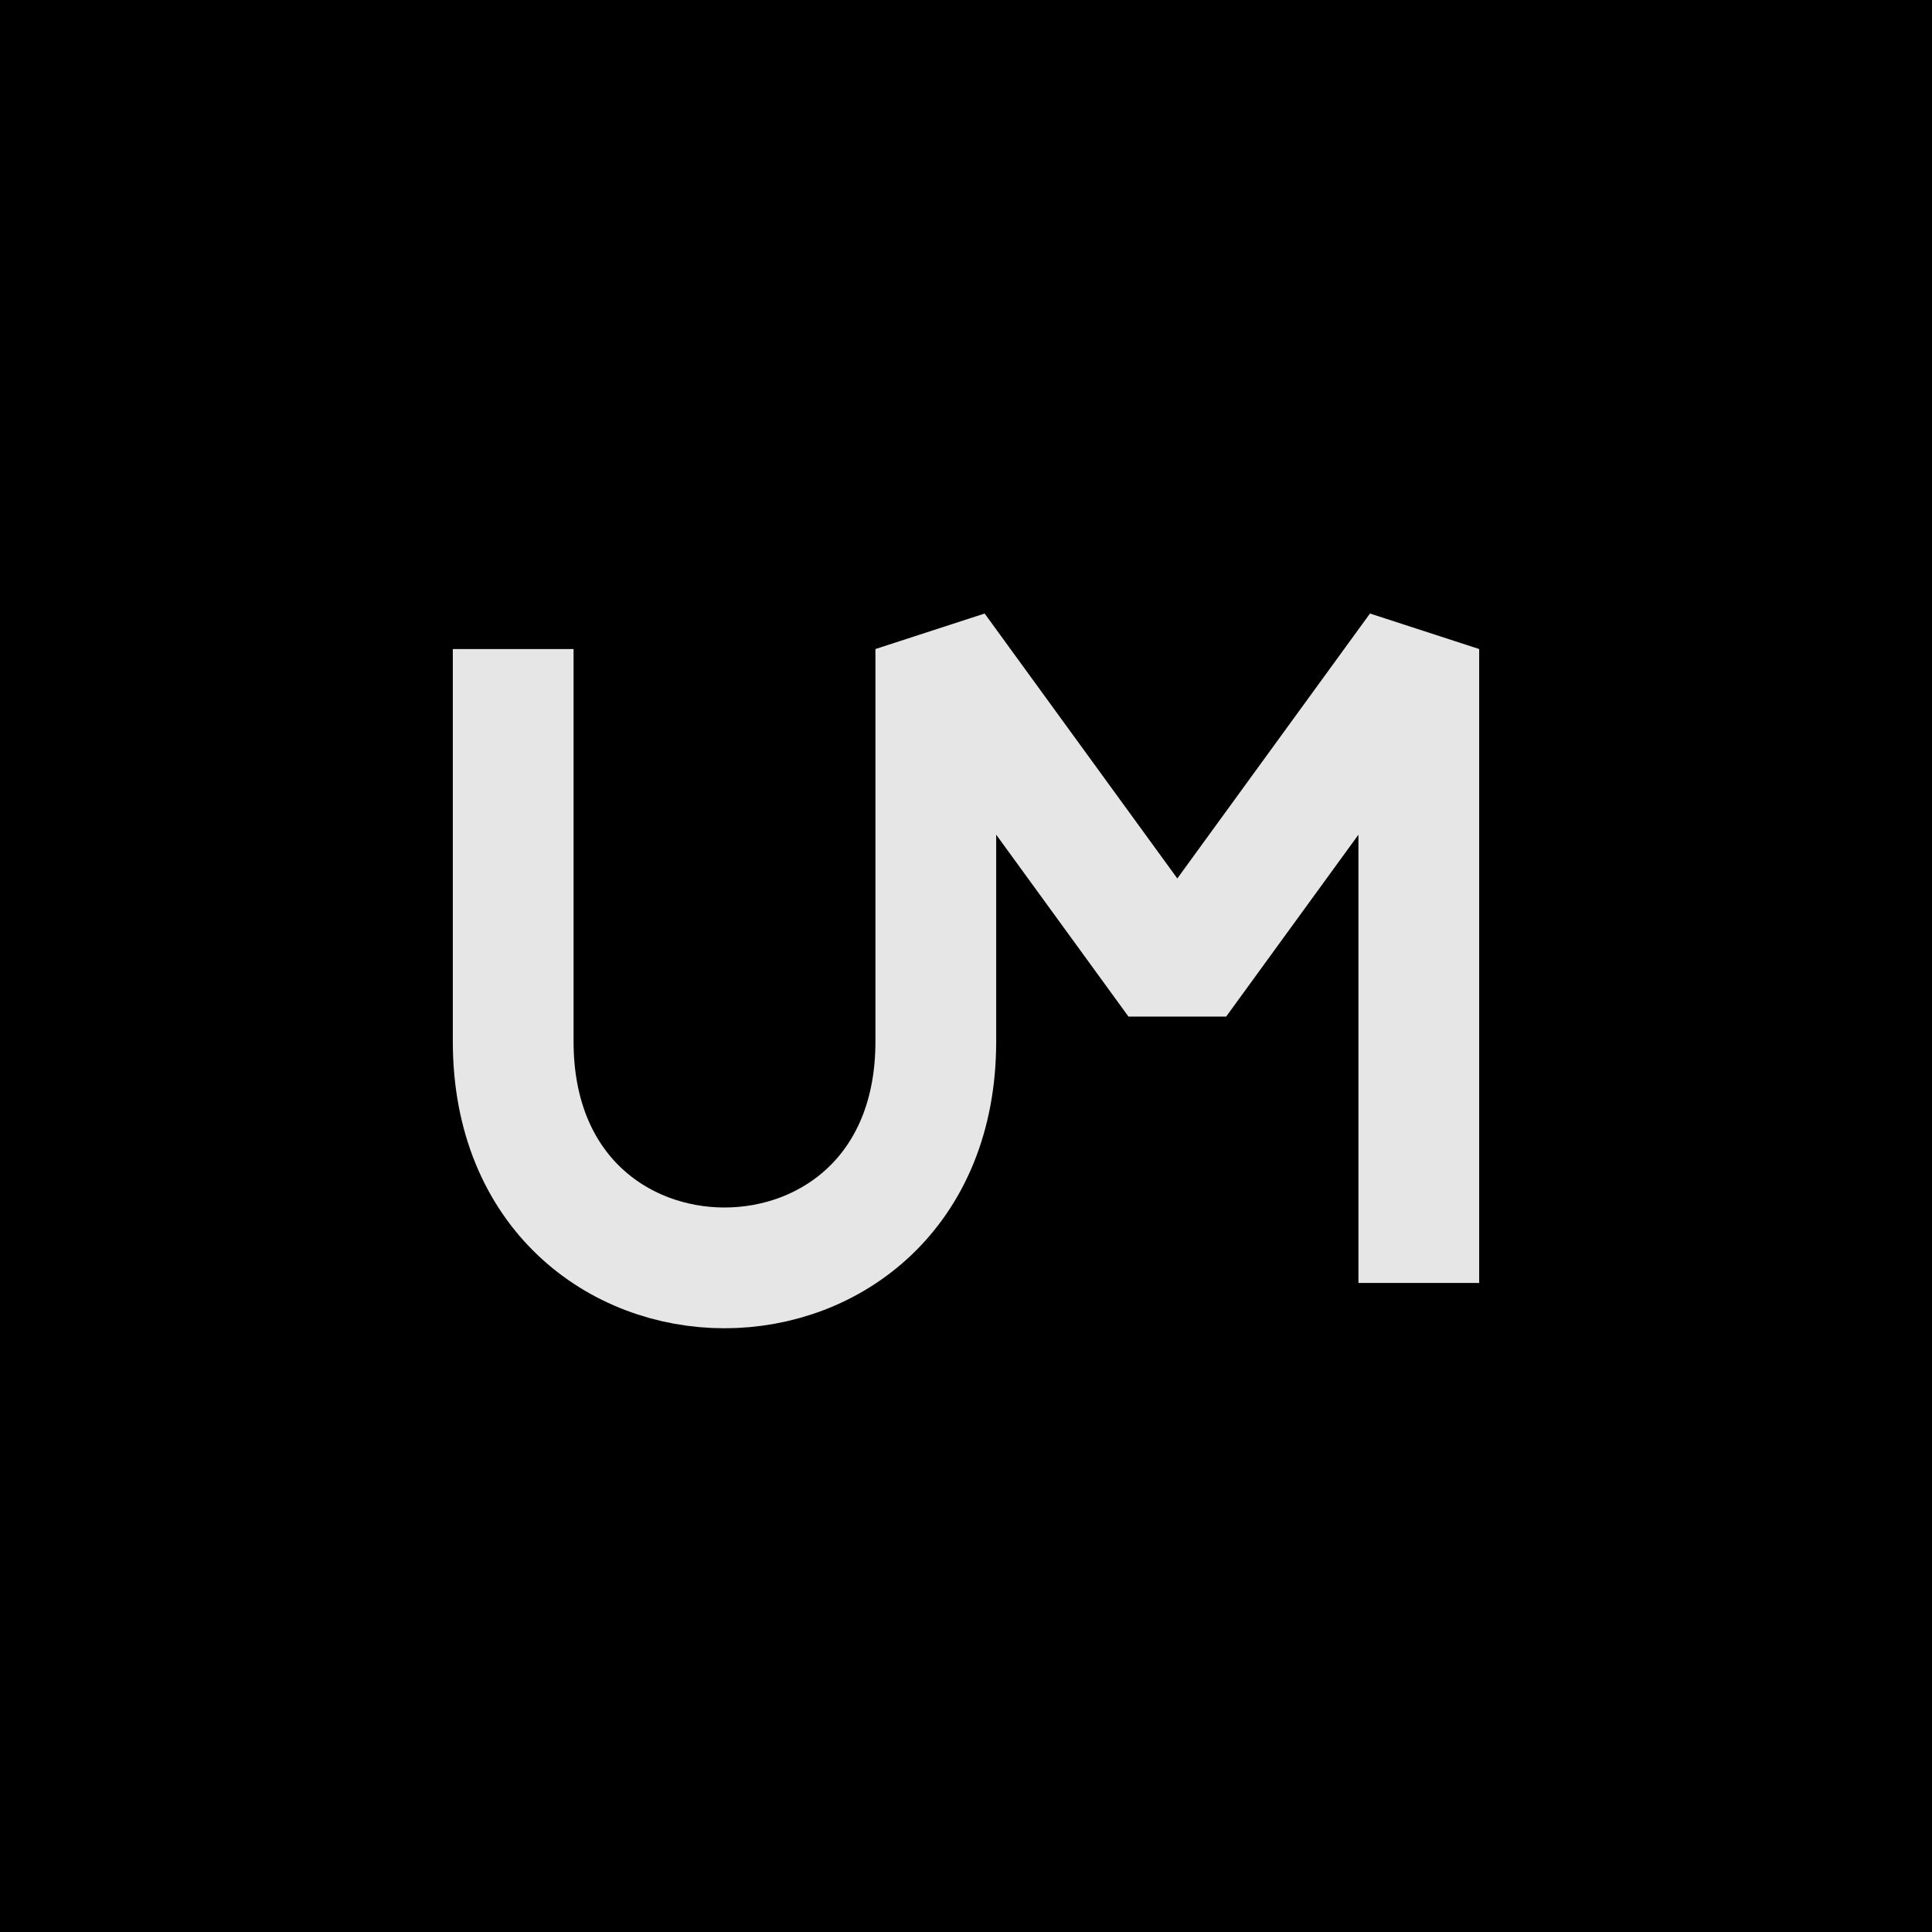
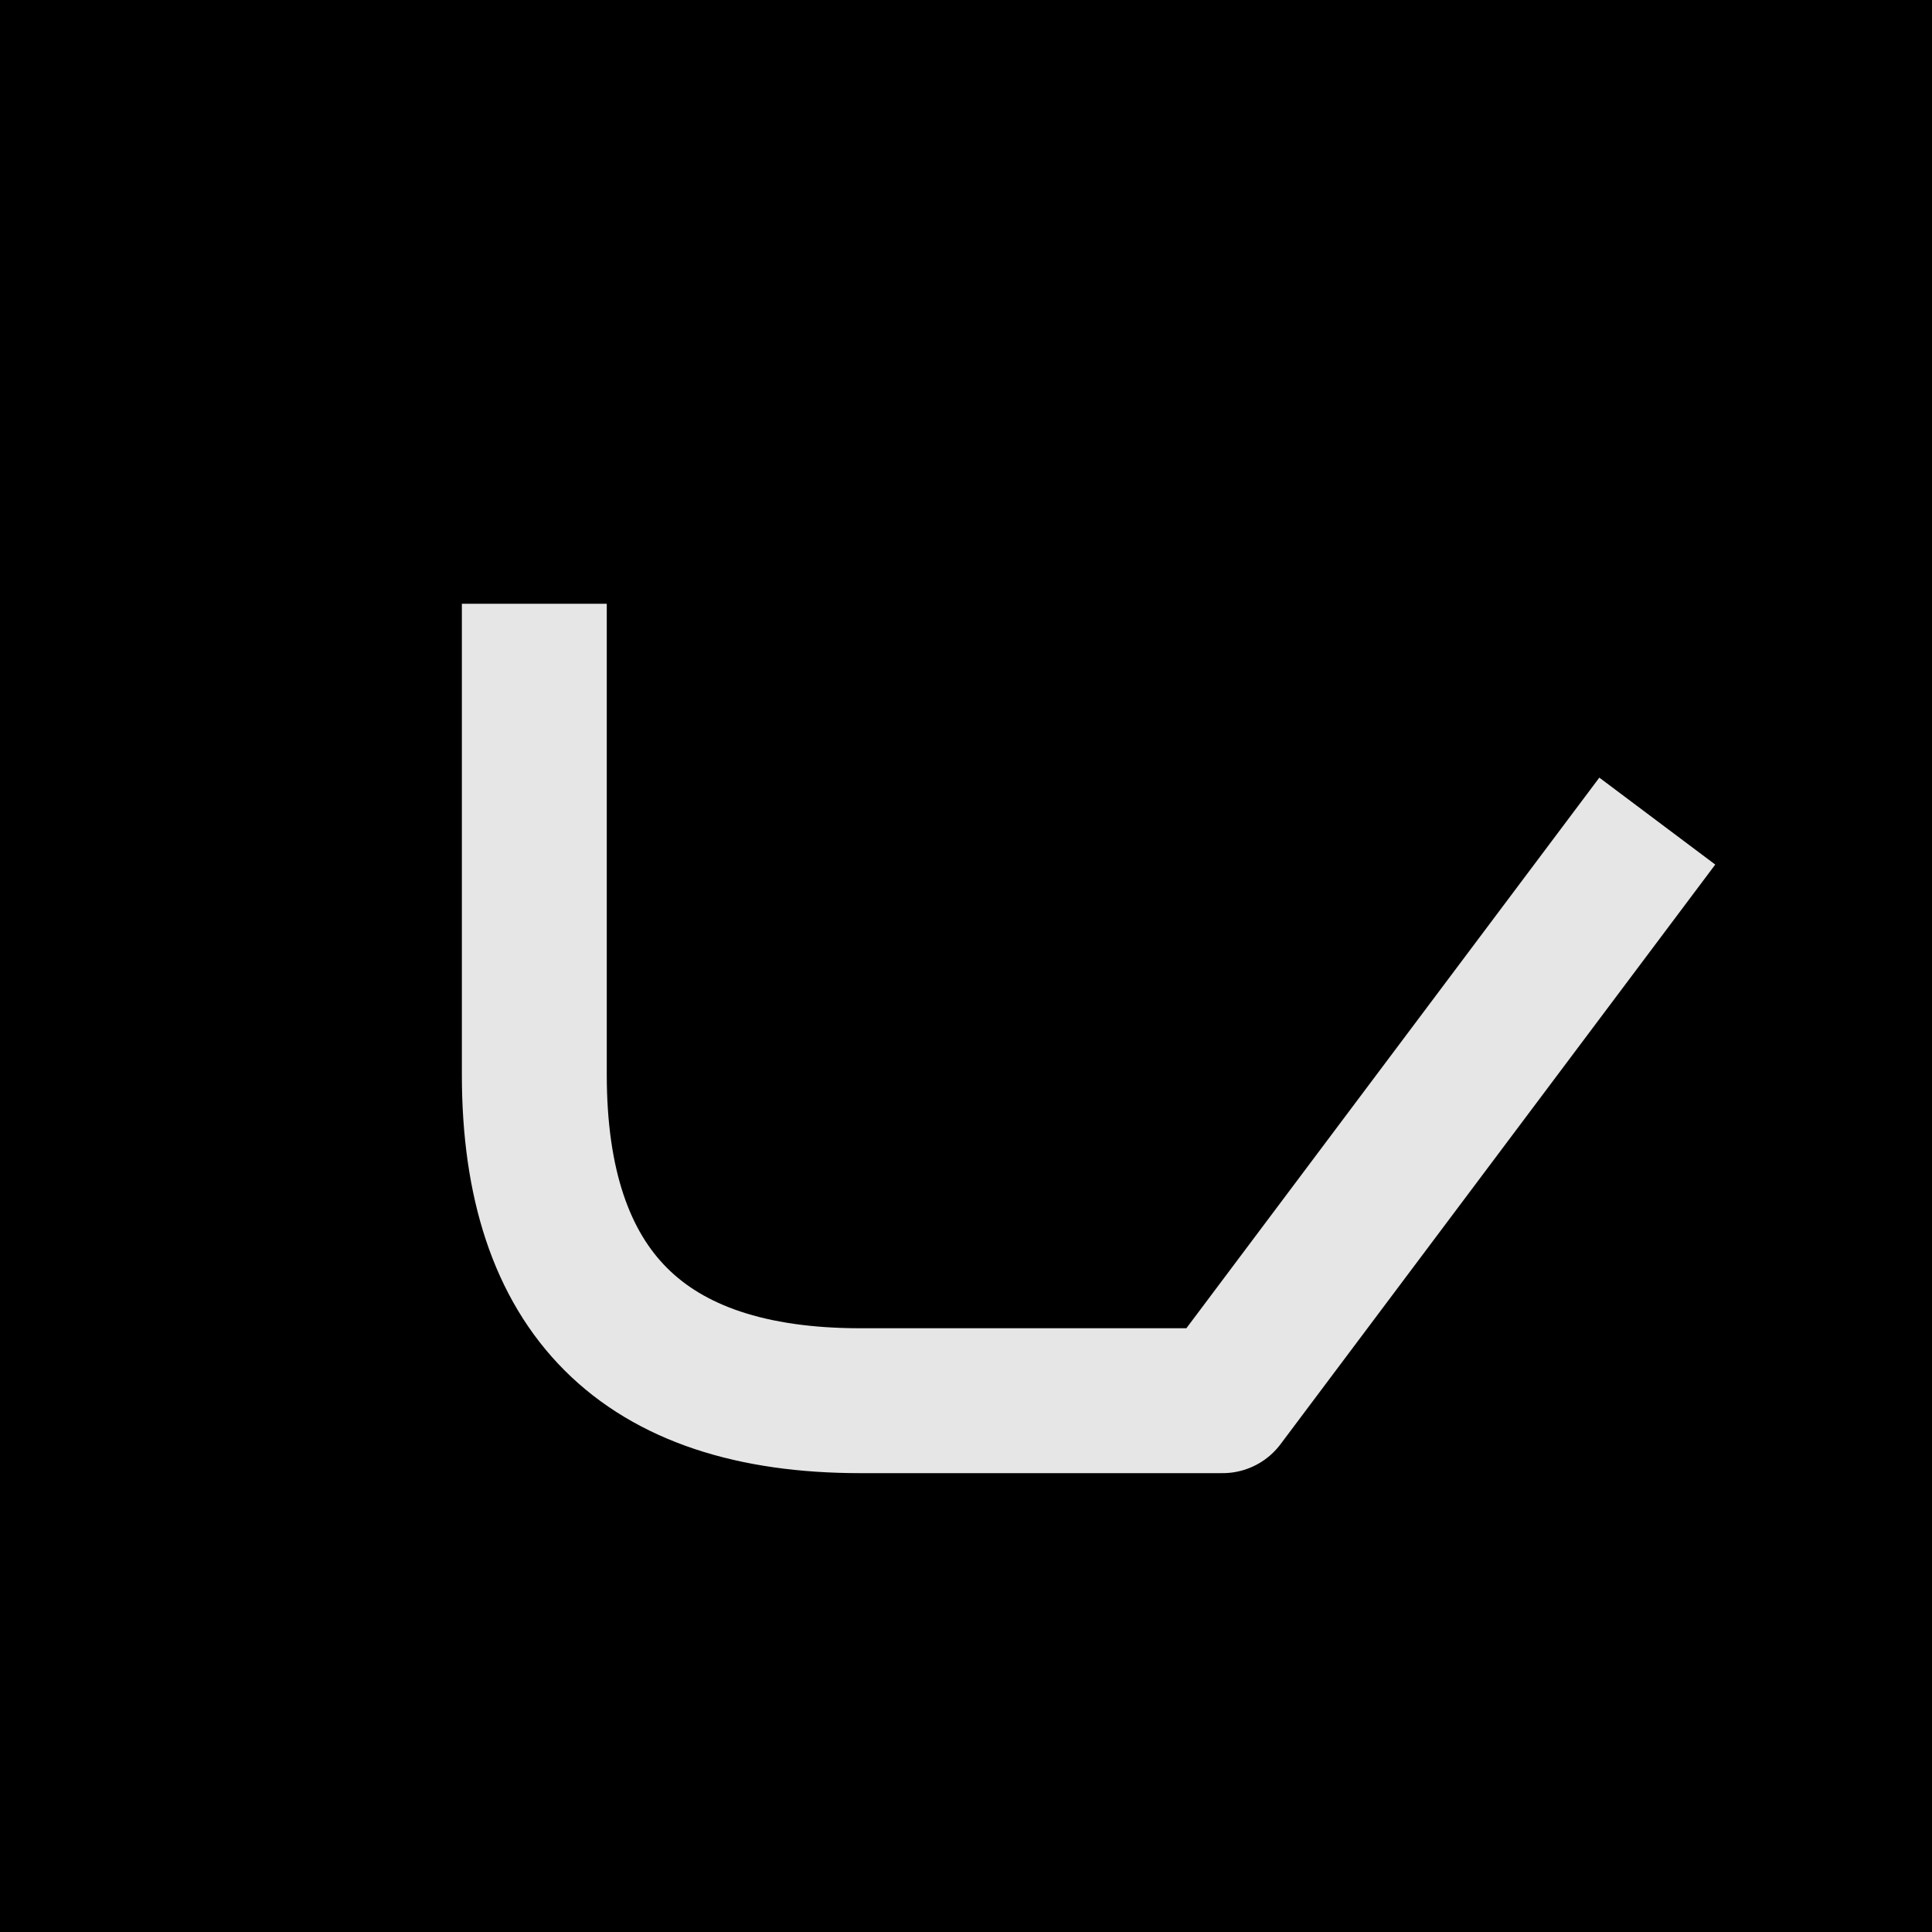
<svg xmlns="http://www.w3.org/2000/svg" width="512" height="512" viewBox="0 0 512 512" role="img" aria-labelledby="title">
  <rect width="512" height="512" fill="#000000" />
-   <path transform="translate(104 140) scale(2)" d="M16 16V68C16 108 72 108 72 68V16L104 60L136 16V100" fill="none" stroke="#E6E6E6" stroke-width="16" stroke-linejoin="bevel" />
+   <path transform="translate(84 112) scale(2.4)" d="M24 20V72Q24 108 60 108H100L148 44" fill="none" stroke="#E6E6E6" stroke-width="16" stroke-linejoin="round" />
</svg>
